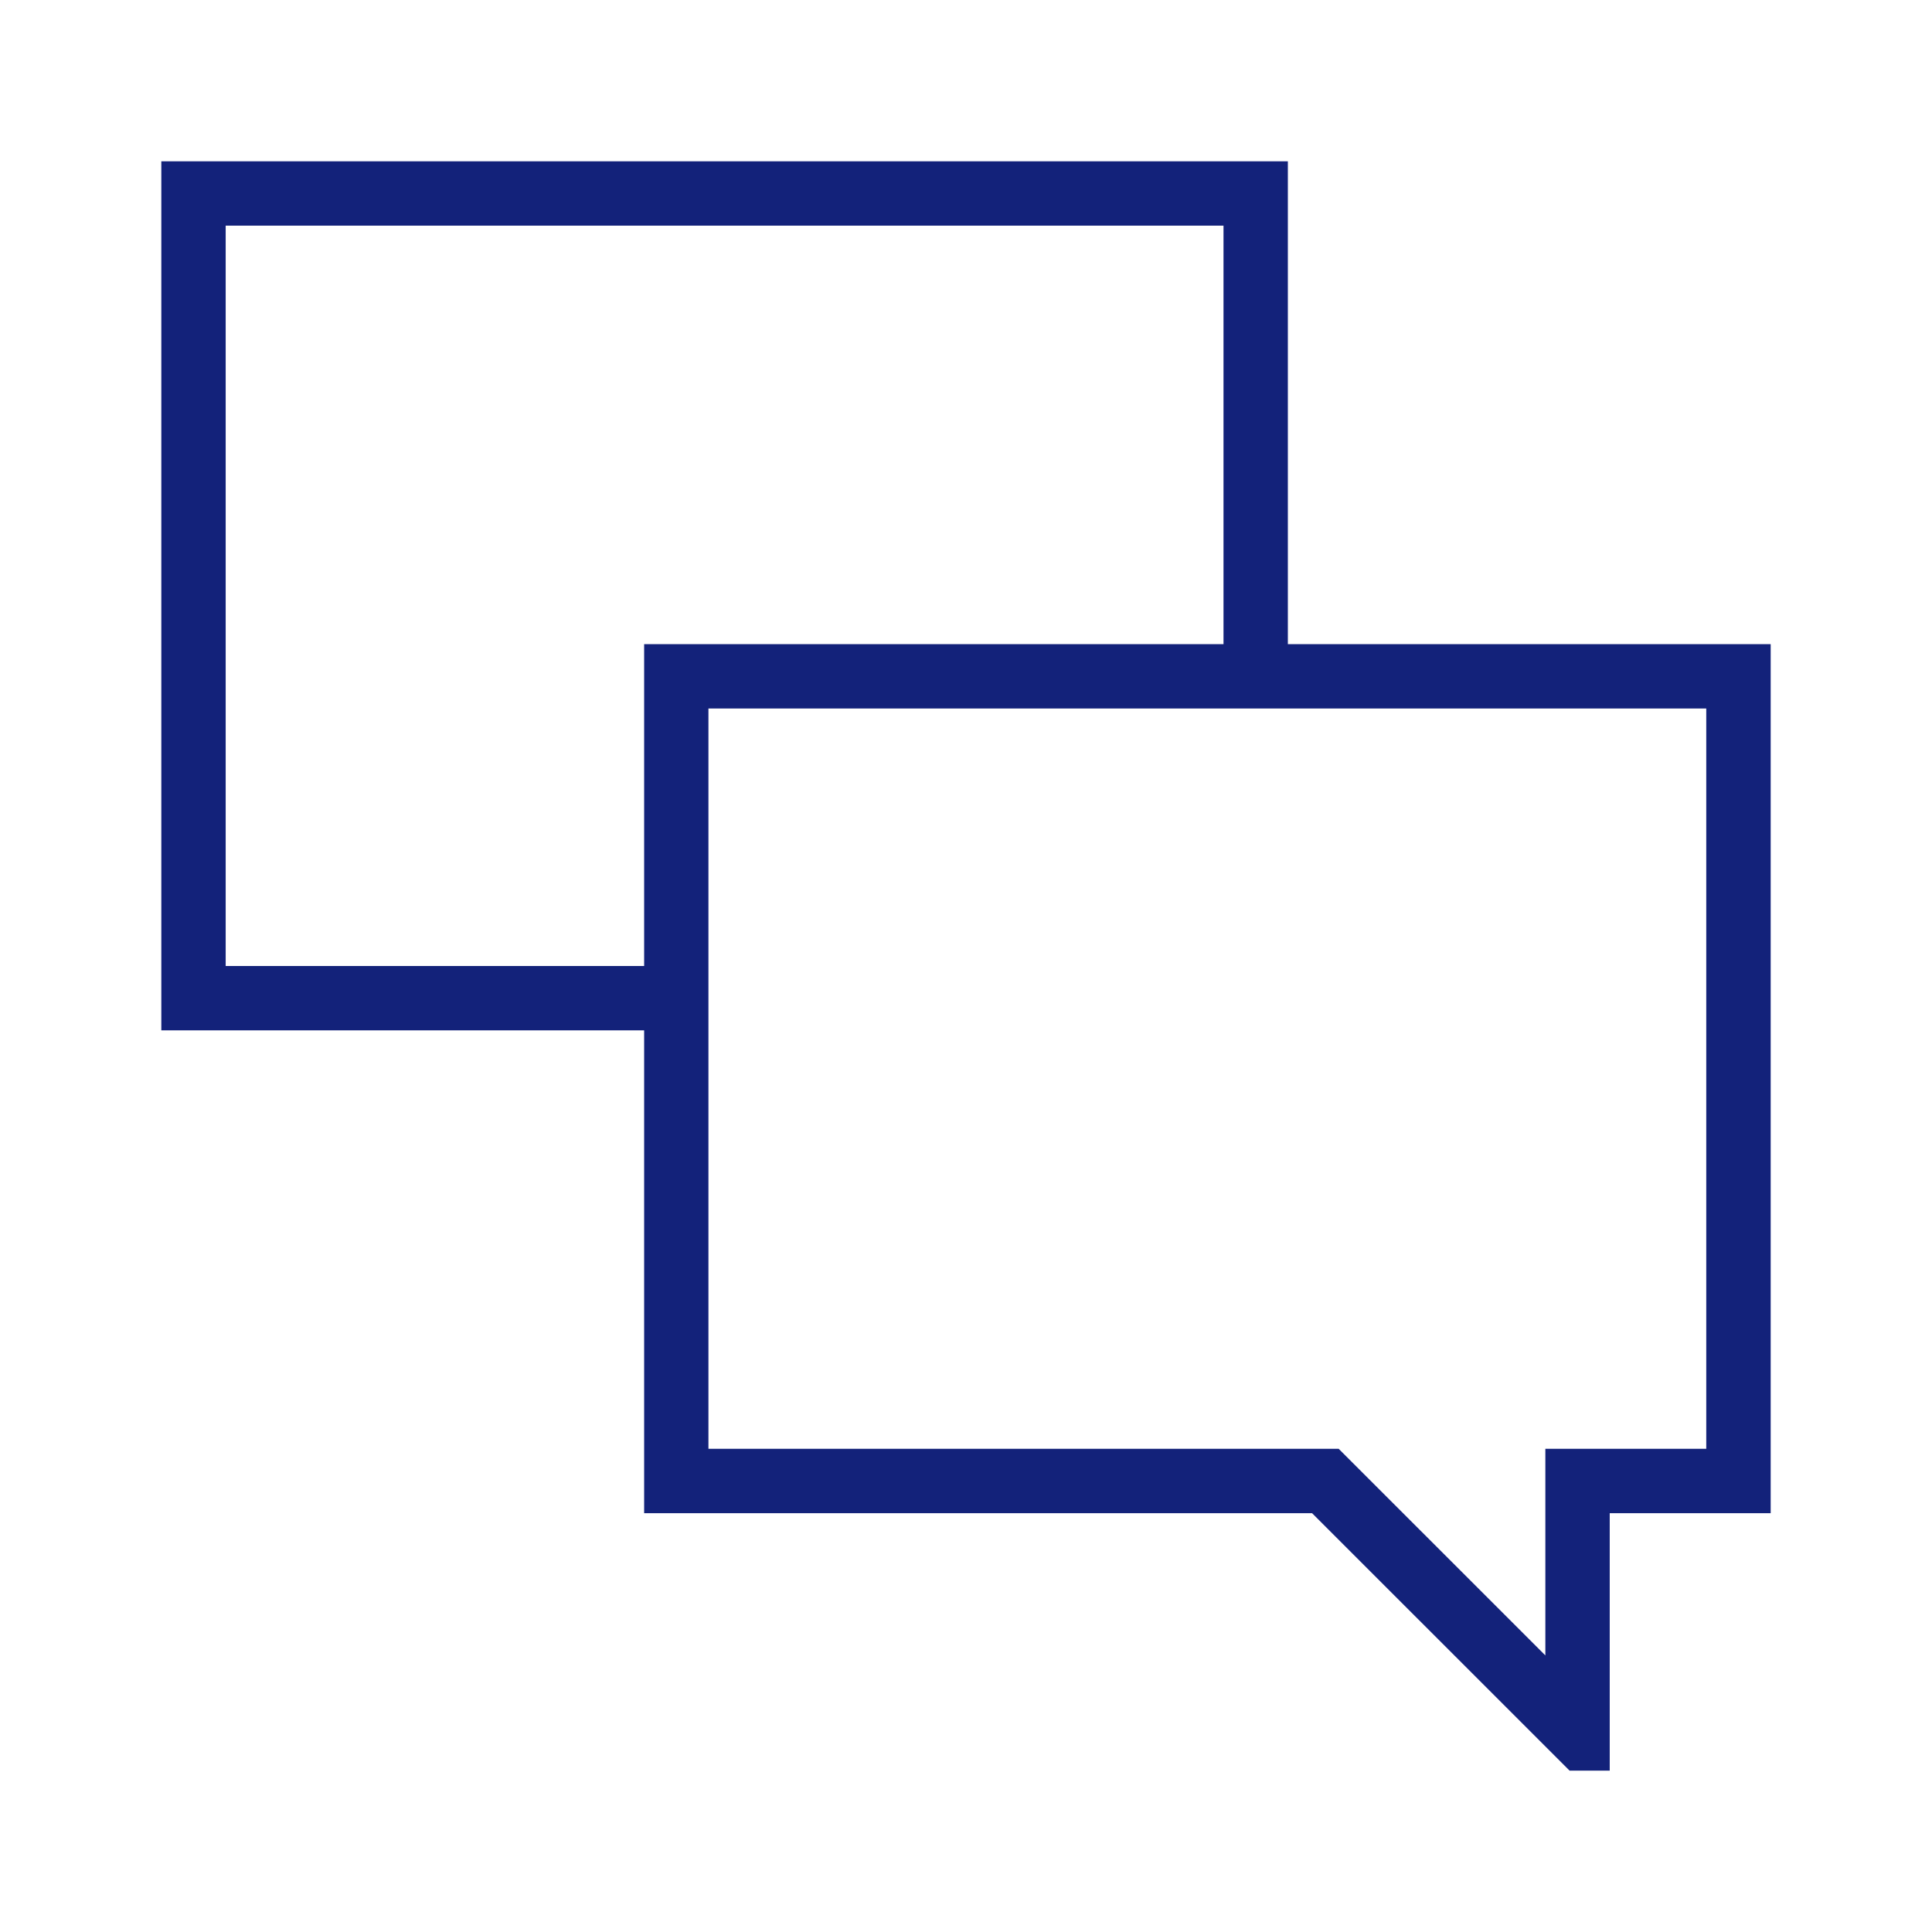
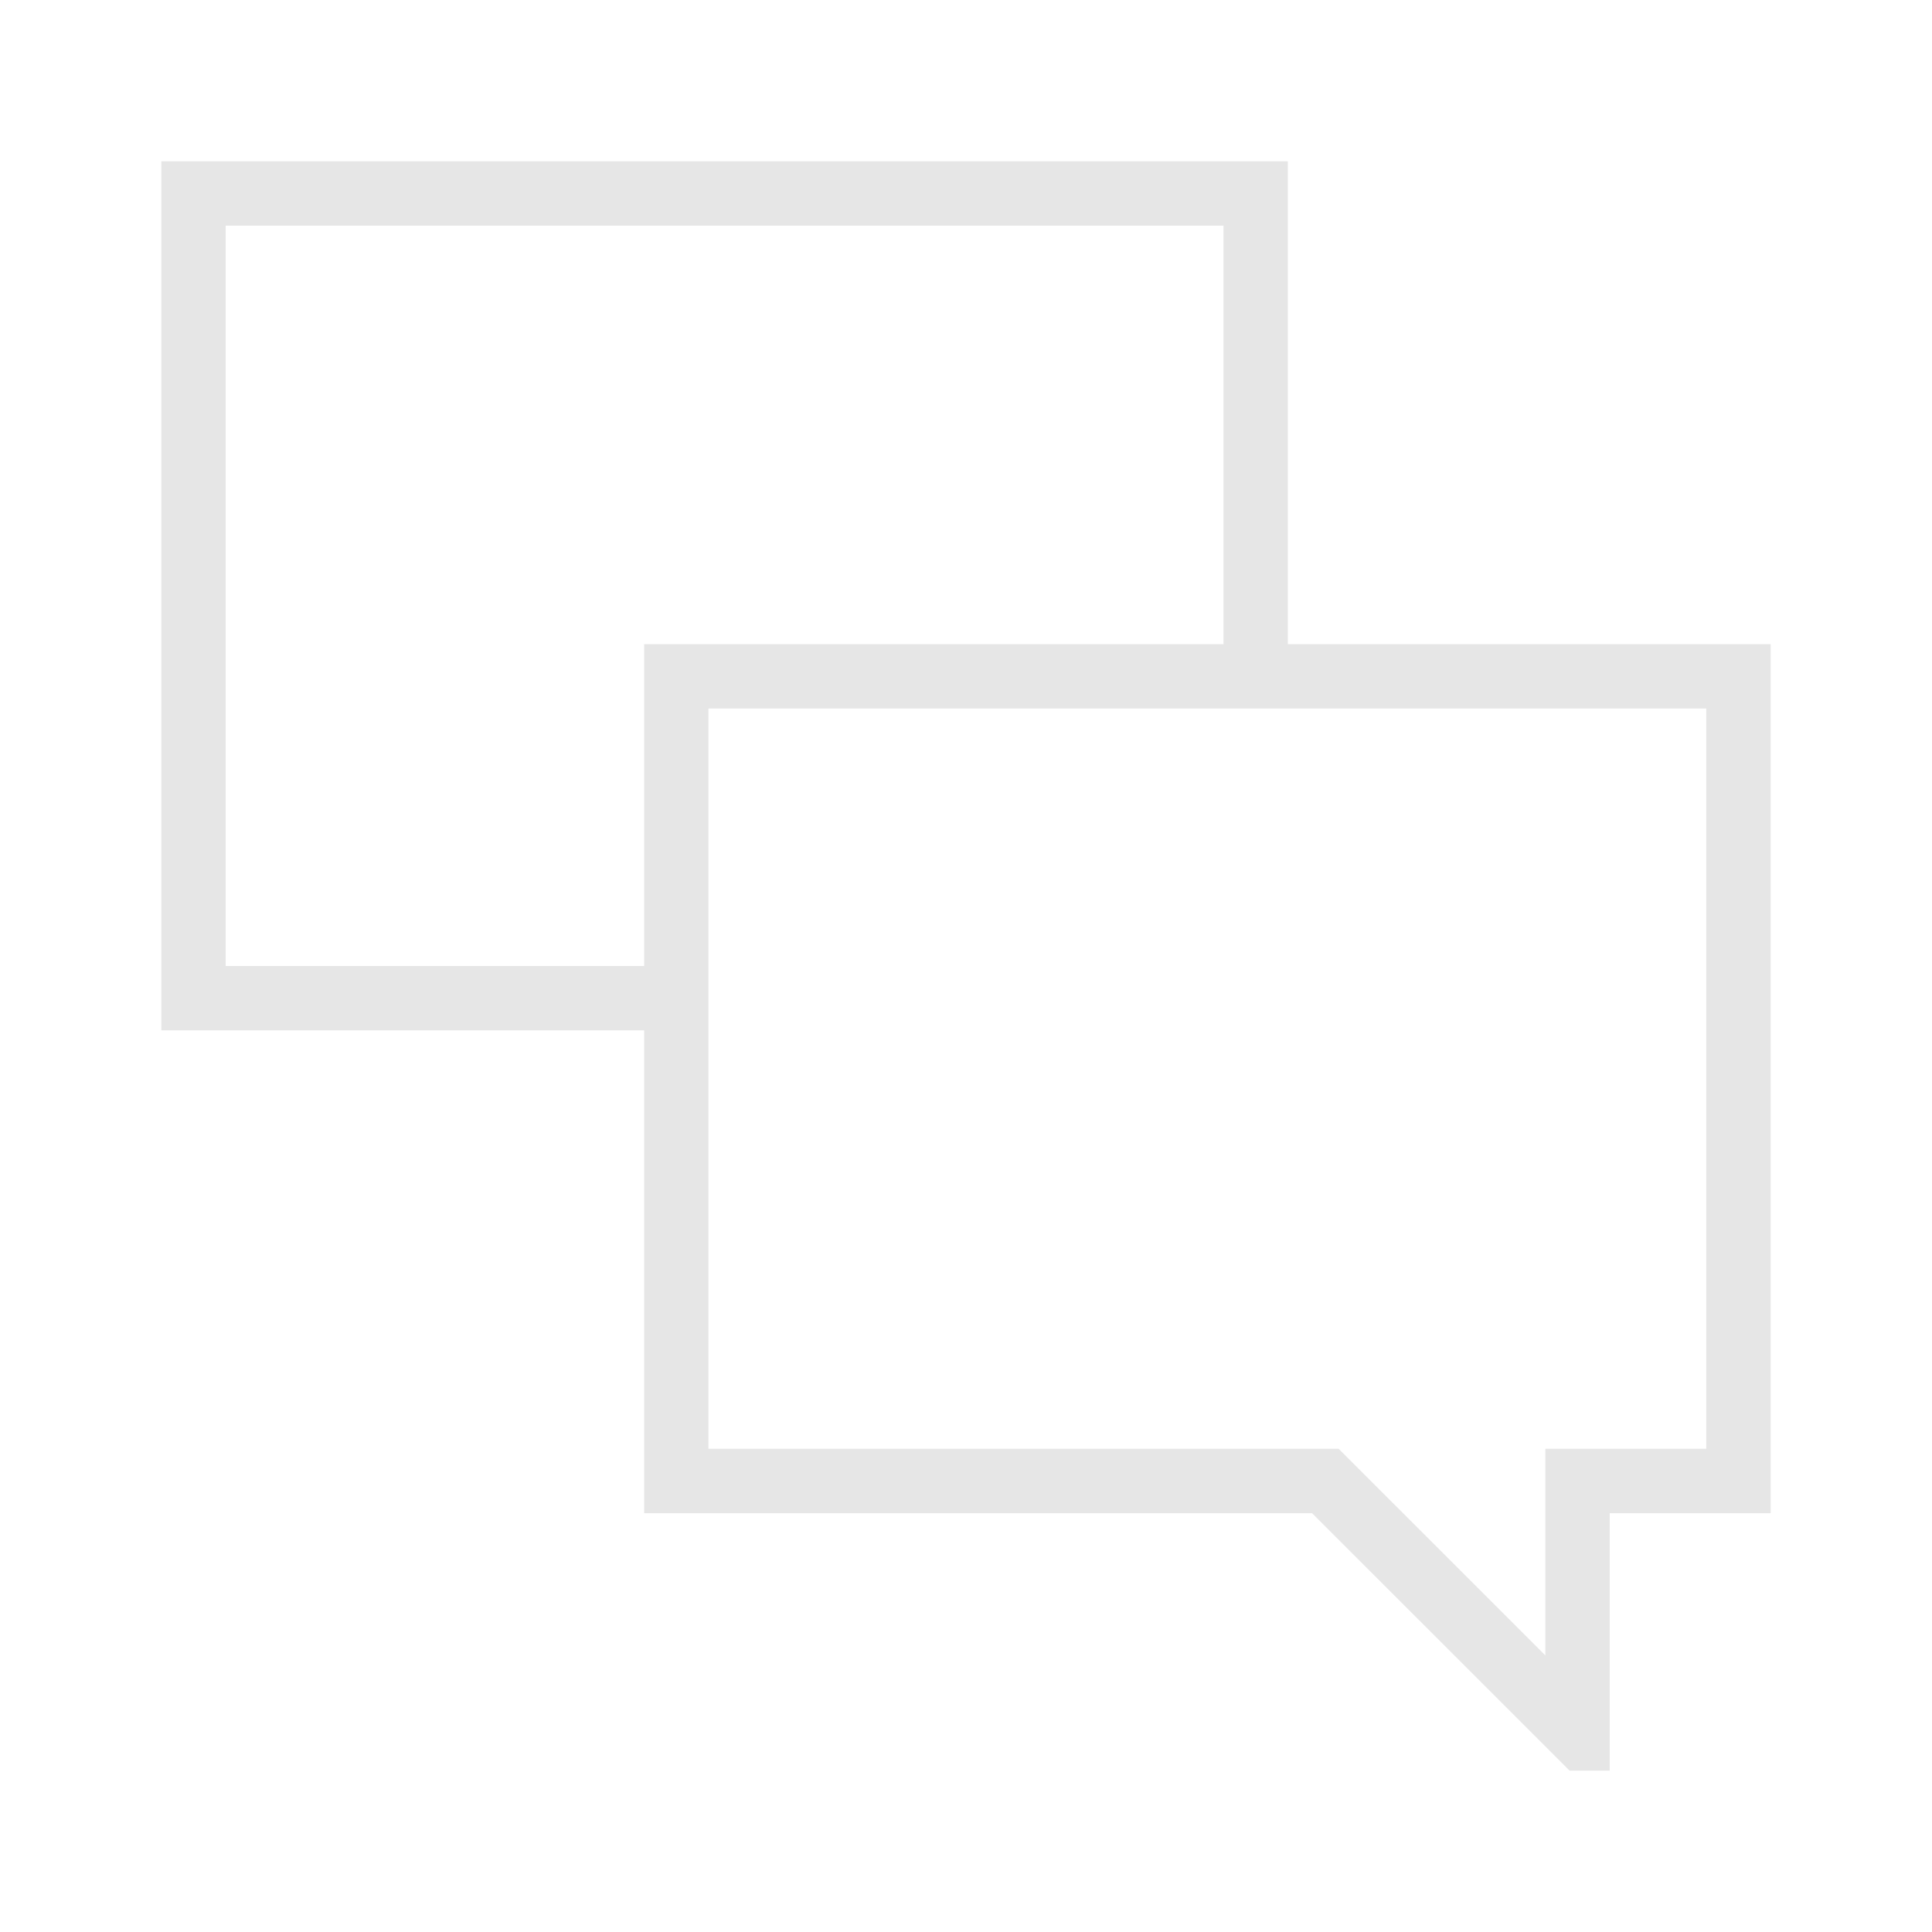
<svg xmlns="http://www.w3.org/2000/svg" t="1666767618337" class="icon" viewBox="0 0 1024 1024" version="1.1" p-id="4696" width="200" height="200">
-   <path d="M682.592 341.408l0-255.904-597.088 0 0 460.608 255.904 0 0 255.904 354.016 0 136.48 136.448 21.28 0 0-136.448 85.312 0 0-460.608-255.904 0zM119.616 512l0-392.384 528.864 0 0 221.792-307.072 0 0 170.592-221.792 0zM904.384 767.904l-85.312 0 0 109.504-109.536-109.504-334.048 0 0-392.384 528.864 0 0 392.384z" p-id="4697" fill="#13227a" />
+   <path d="M682.592 341.408l0-255.904-597.088 0 0 460.608 255.904 0 0 255.904 354.016 0 136.48 136.448 21.28 0 0-136.448 85.312 0 0-460.608-255.904 0zM119.616 512l0-392.384 528.864 0 0 221.792-307.072 0 0 170.592-221.792 0zM904.384 767.904l-85.312 0 0 109.504-109.536-109.504-334.048 0 0-392.384 528.864 0 0 392.384z" p-id="4697" fill="#e6e6e6" />
</svg>
